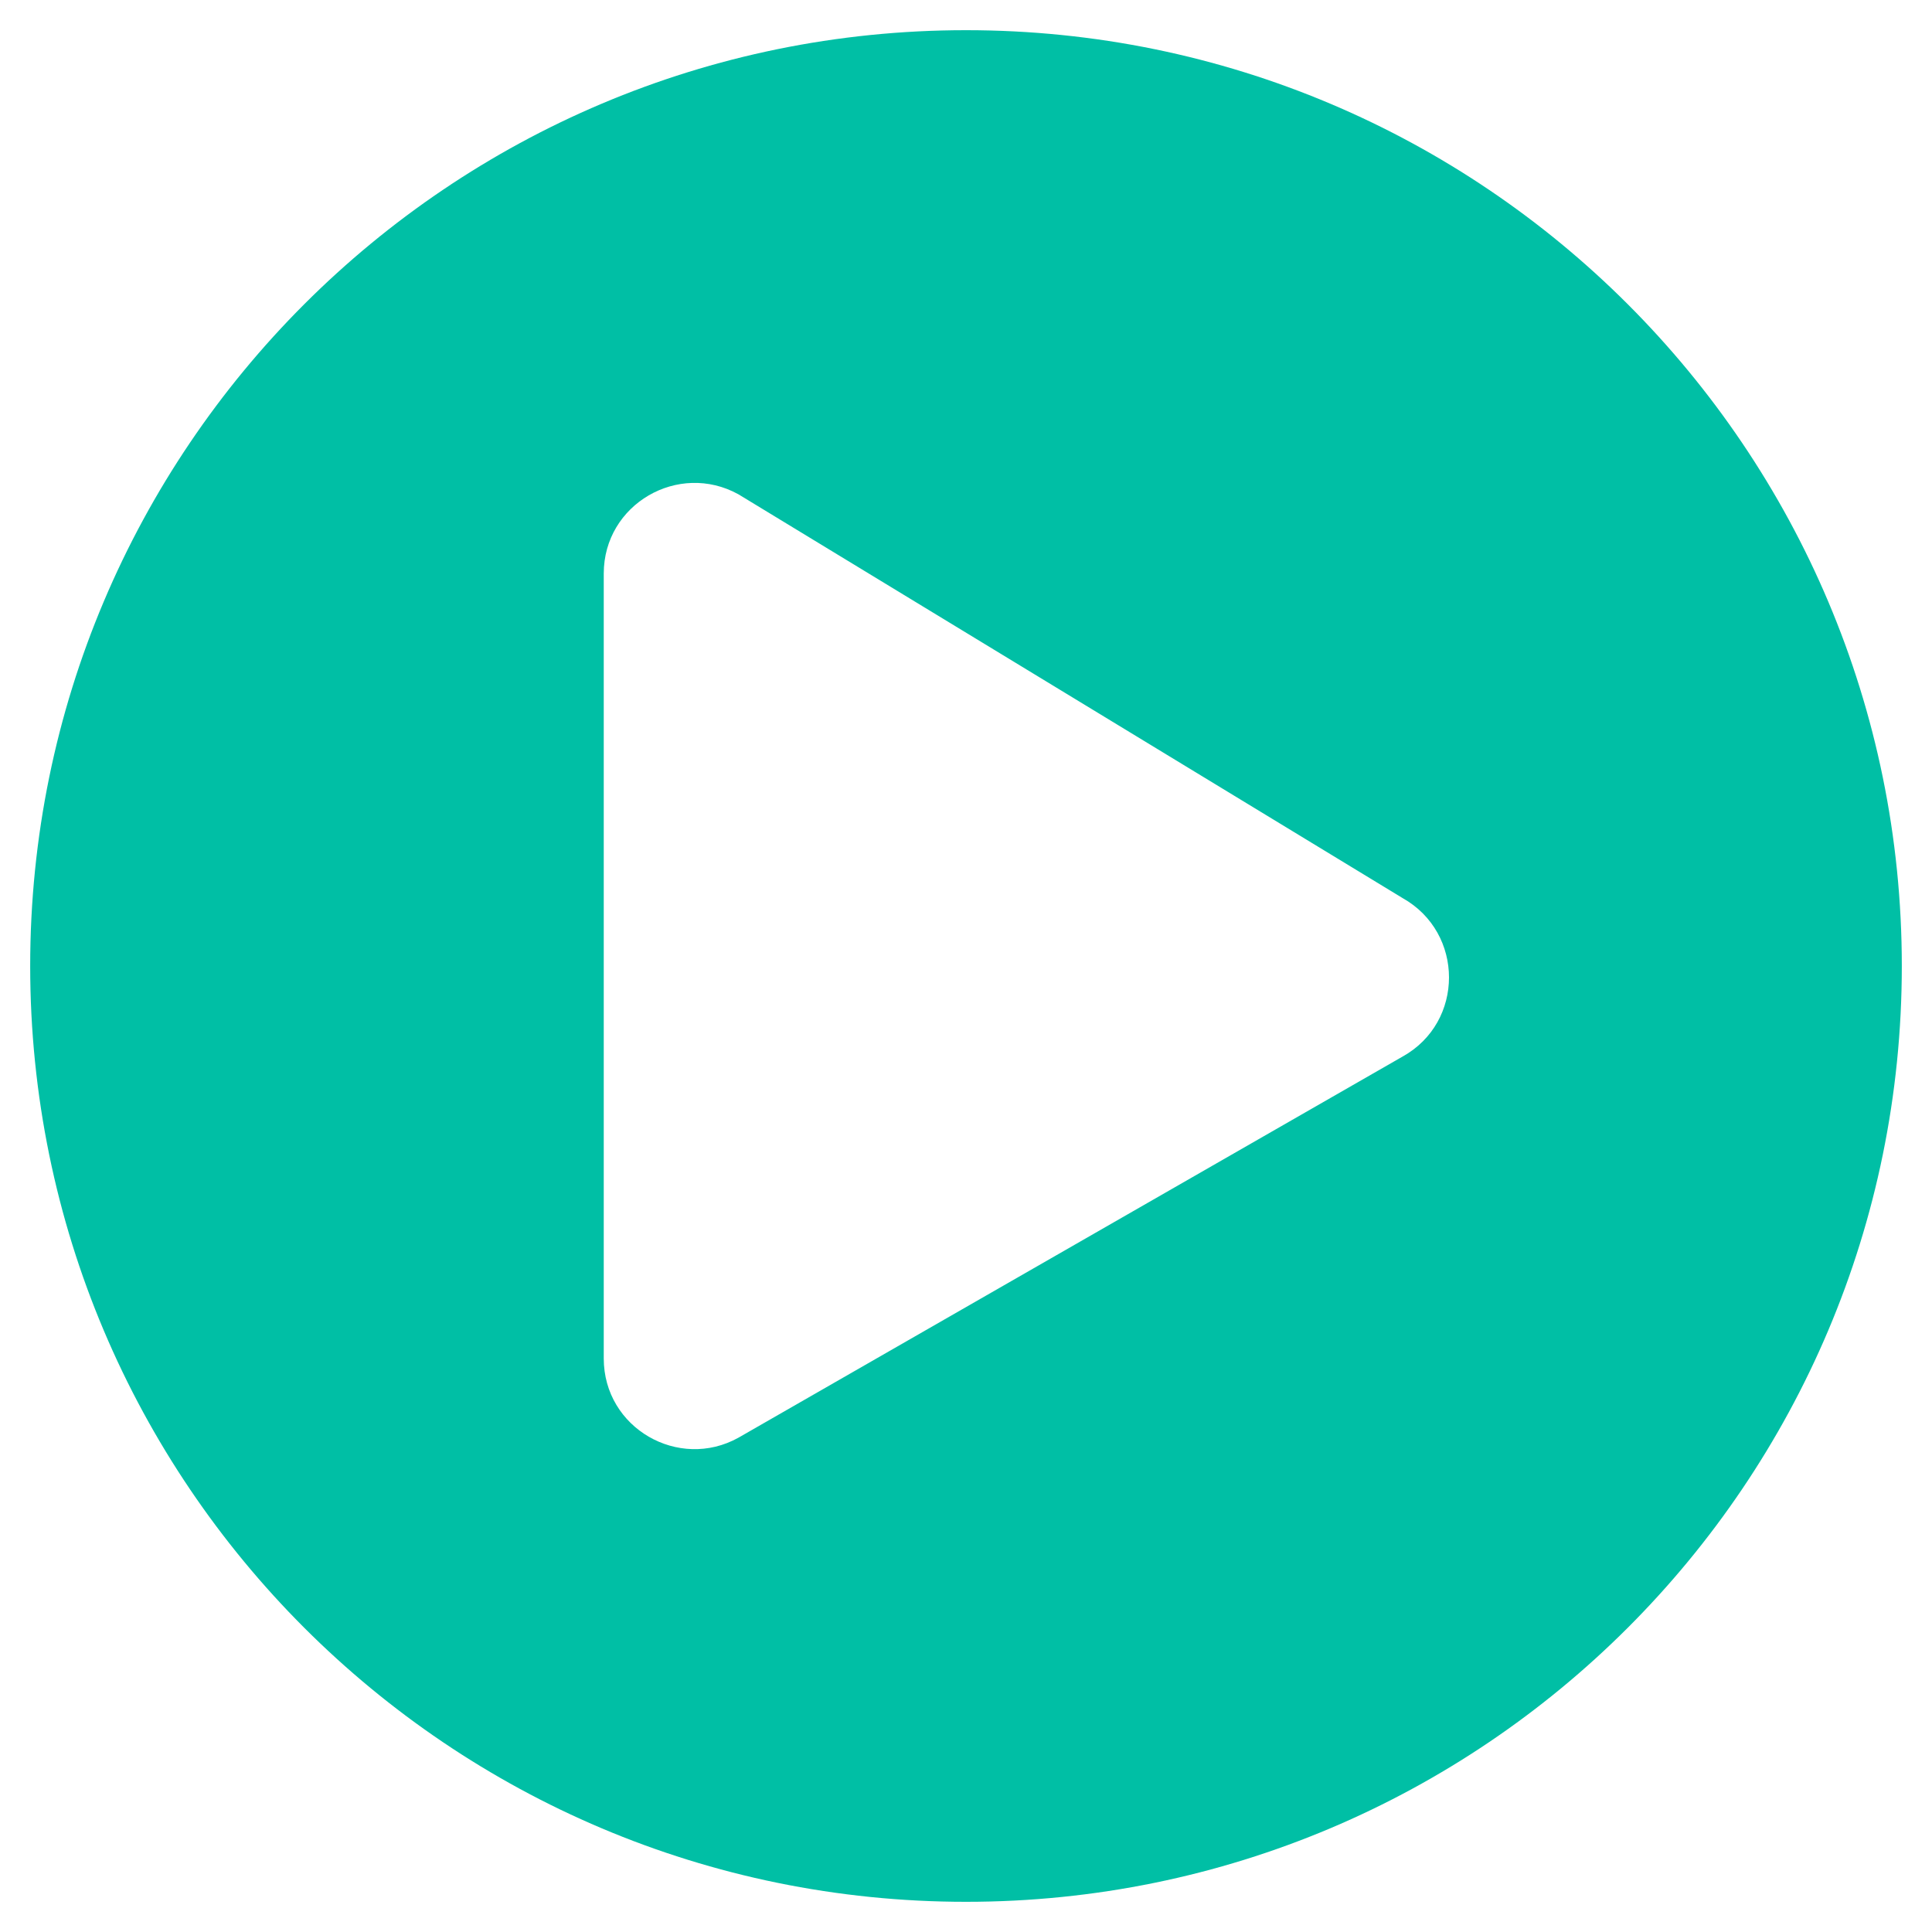
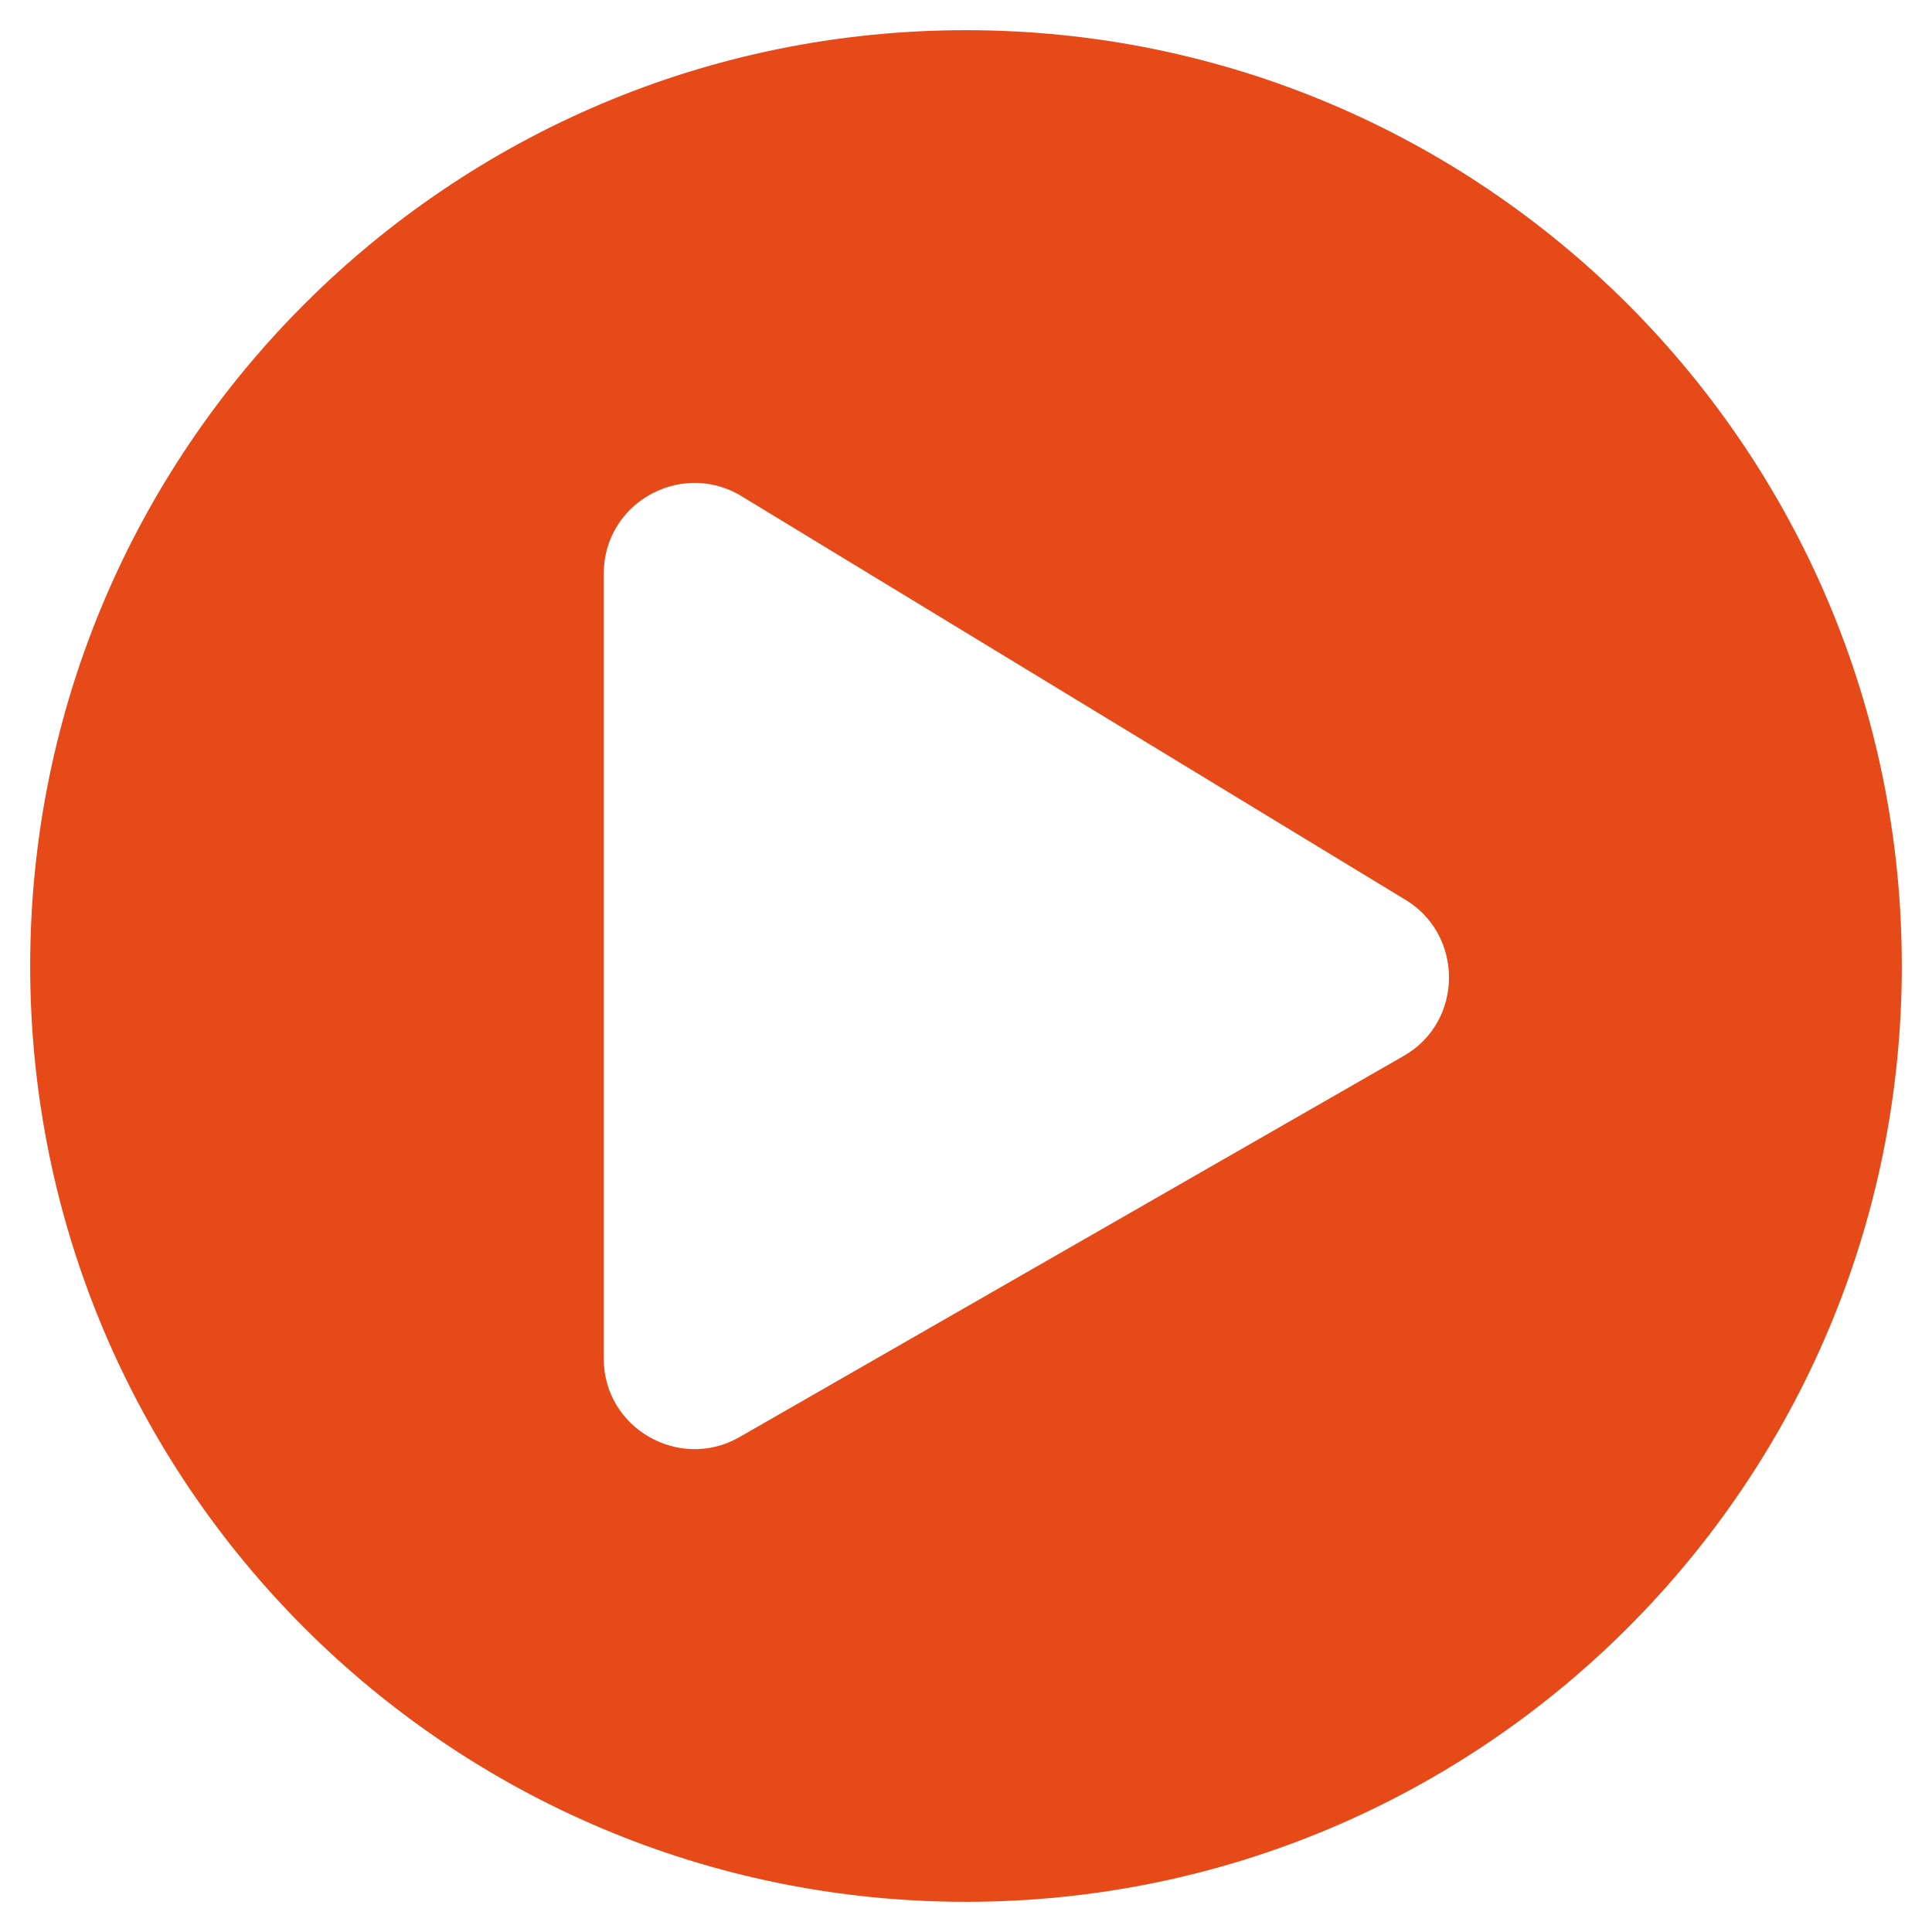
<svg xmlns="http://www.w3.org/2000/svg" aria-hidden="true" focusable="false" data-prefix="fas" data-icon="play-circle" class="svg-inline--fa fa-play-circle fa-w-16" role="img" viewBox="0 0 512 512">
-   <path fill="#00bfa5" d="M256 8C119 8 8 119 8 256s111 248 248 248 248-111 248-248S393 8 256 8zm115.7 272l-176 101c-15.8 8.8-35.7-2.5-35.7-21V152c0-18.4 19.8-29.8 35.7-21l176 107c16.4 9.2 16.4 32.9 0 42z" />
+   <path fill="#e64a19" d="M256 8C119 8 8 119 8 256s111 248 248 248 248-111 248-248S393 8 256 8zm115.7 272l-176 101c-15.8 8.8-35.7-2.5-35.7-21V152c0-18.4 19.8-29.8 35.7-21l176 107c16.4 9.2 16.4 32.9 0 42z" />
</svg>
